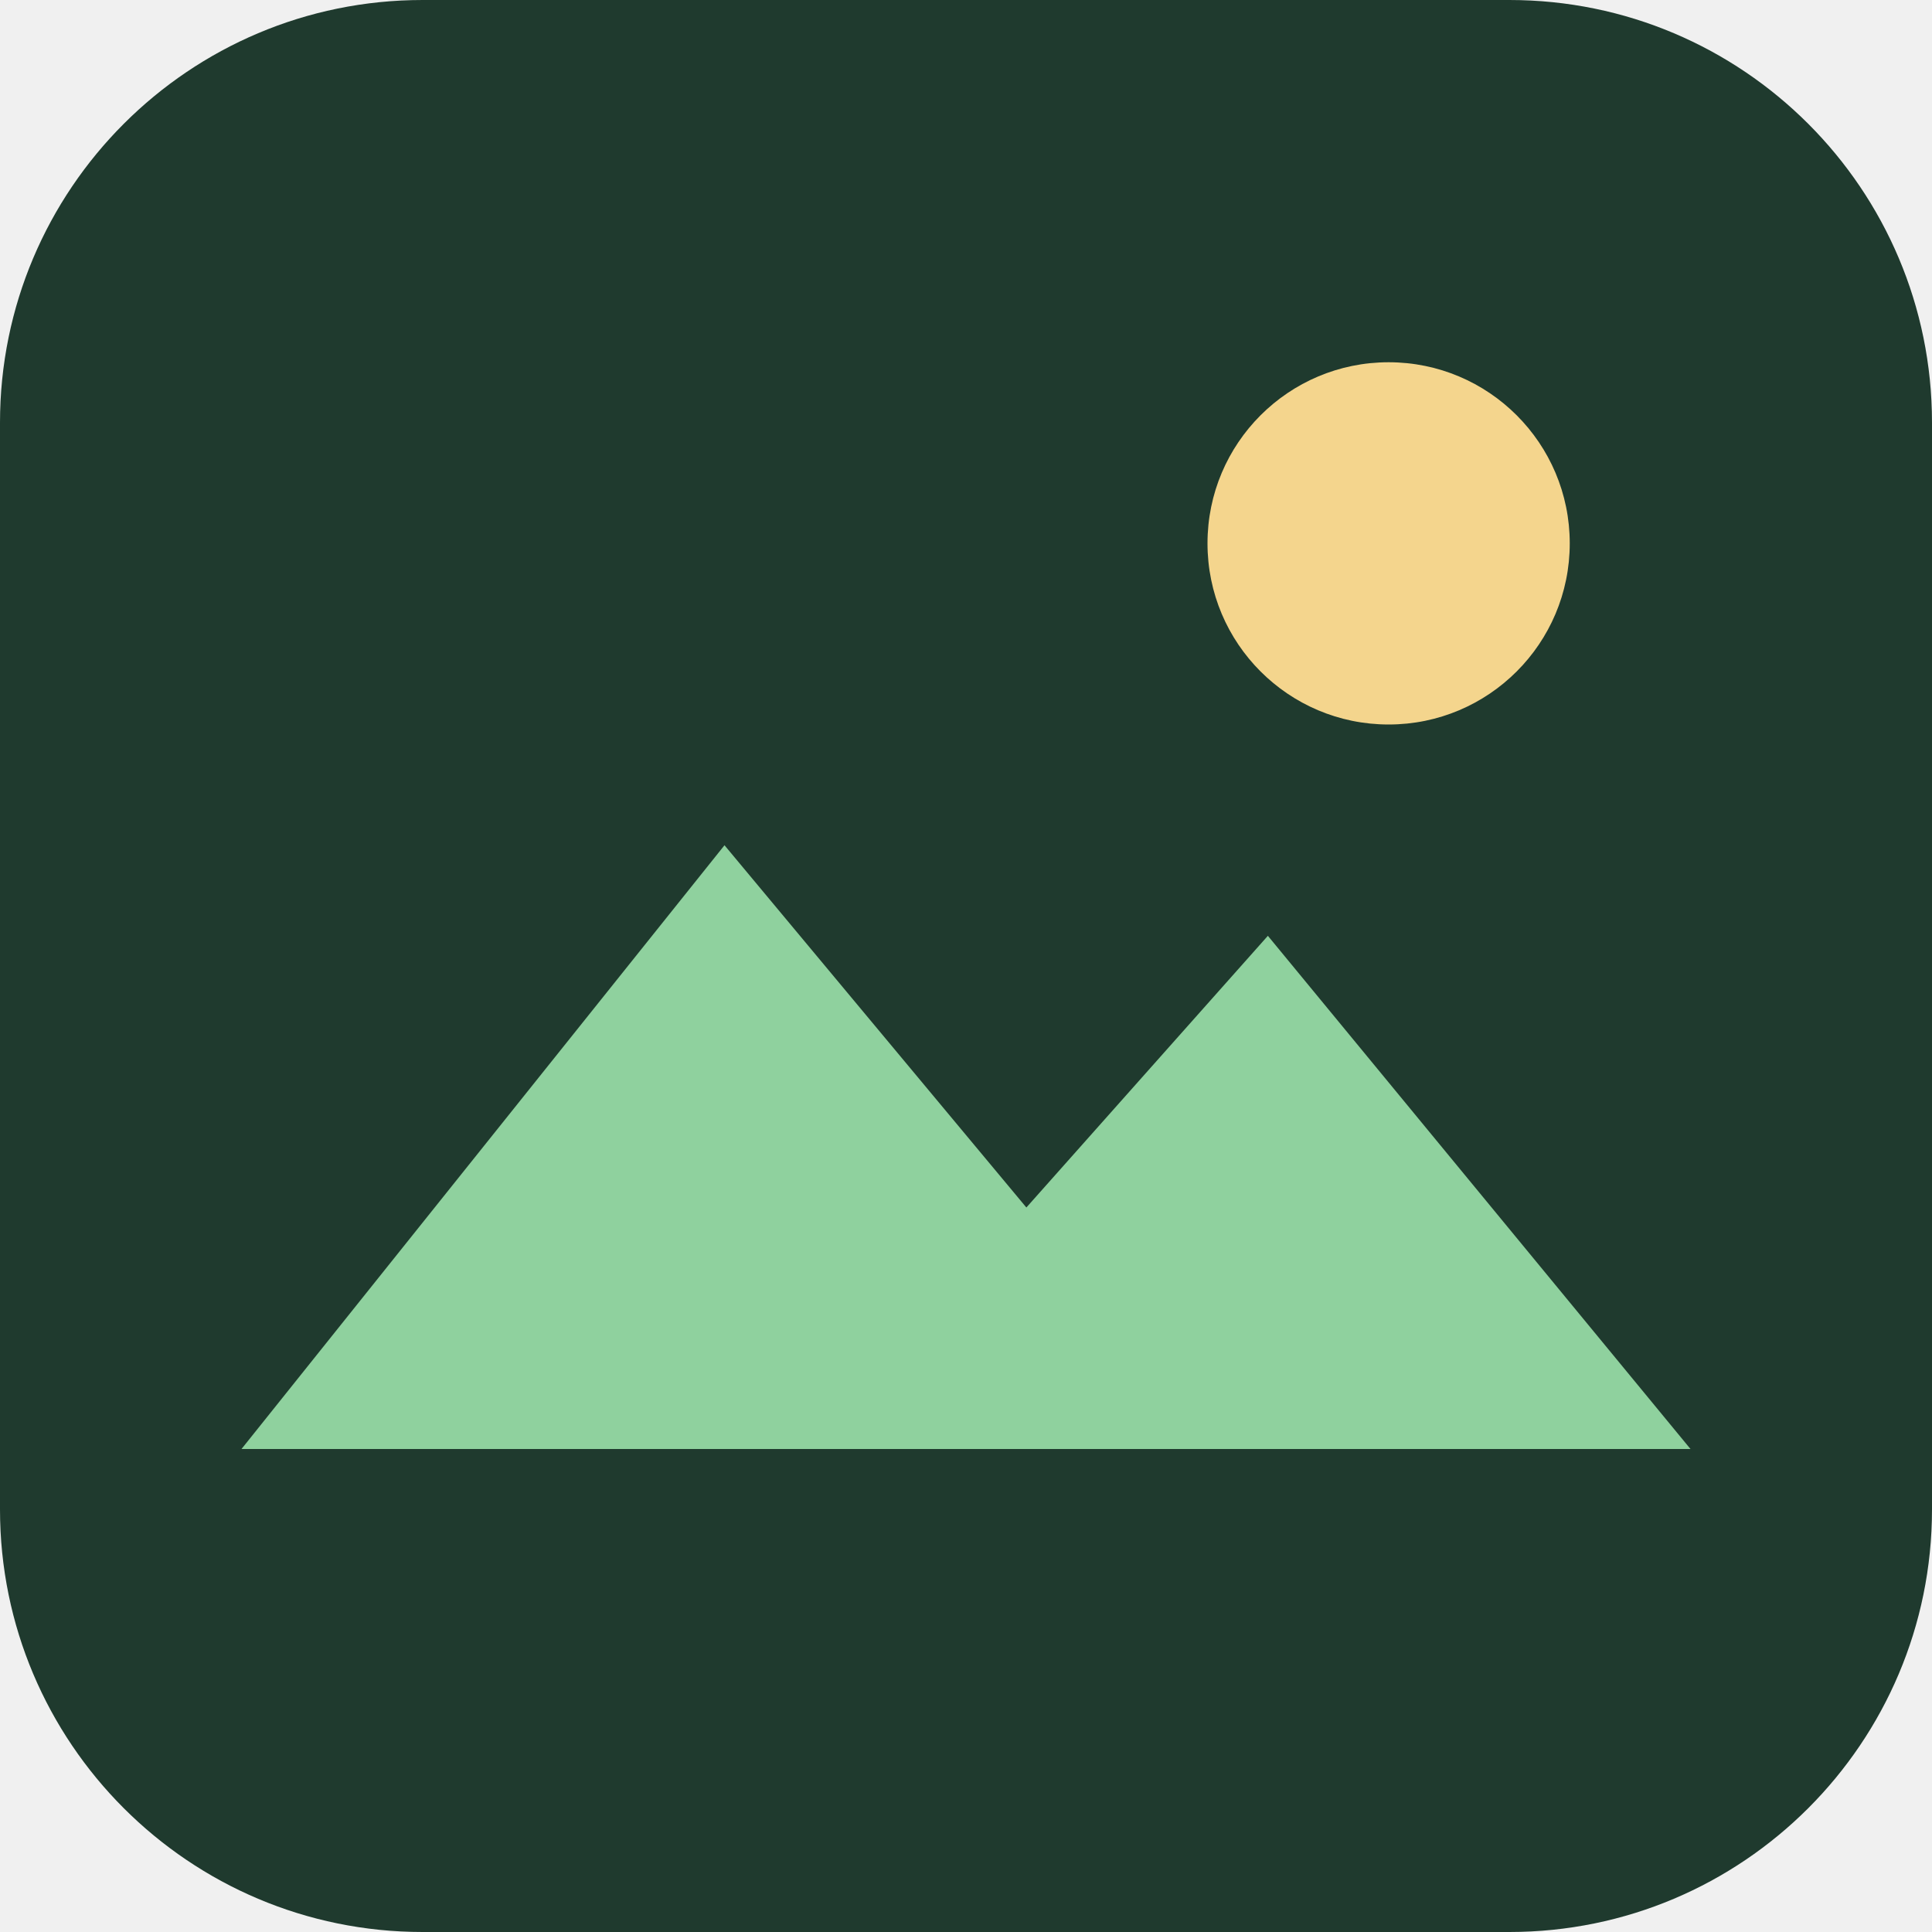
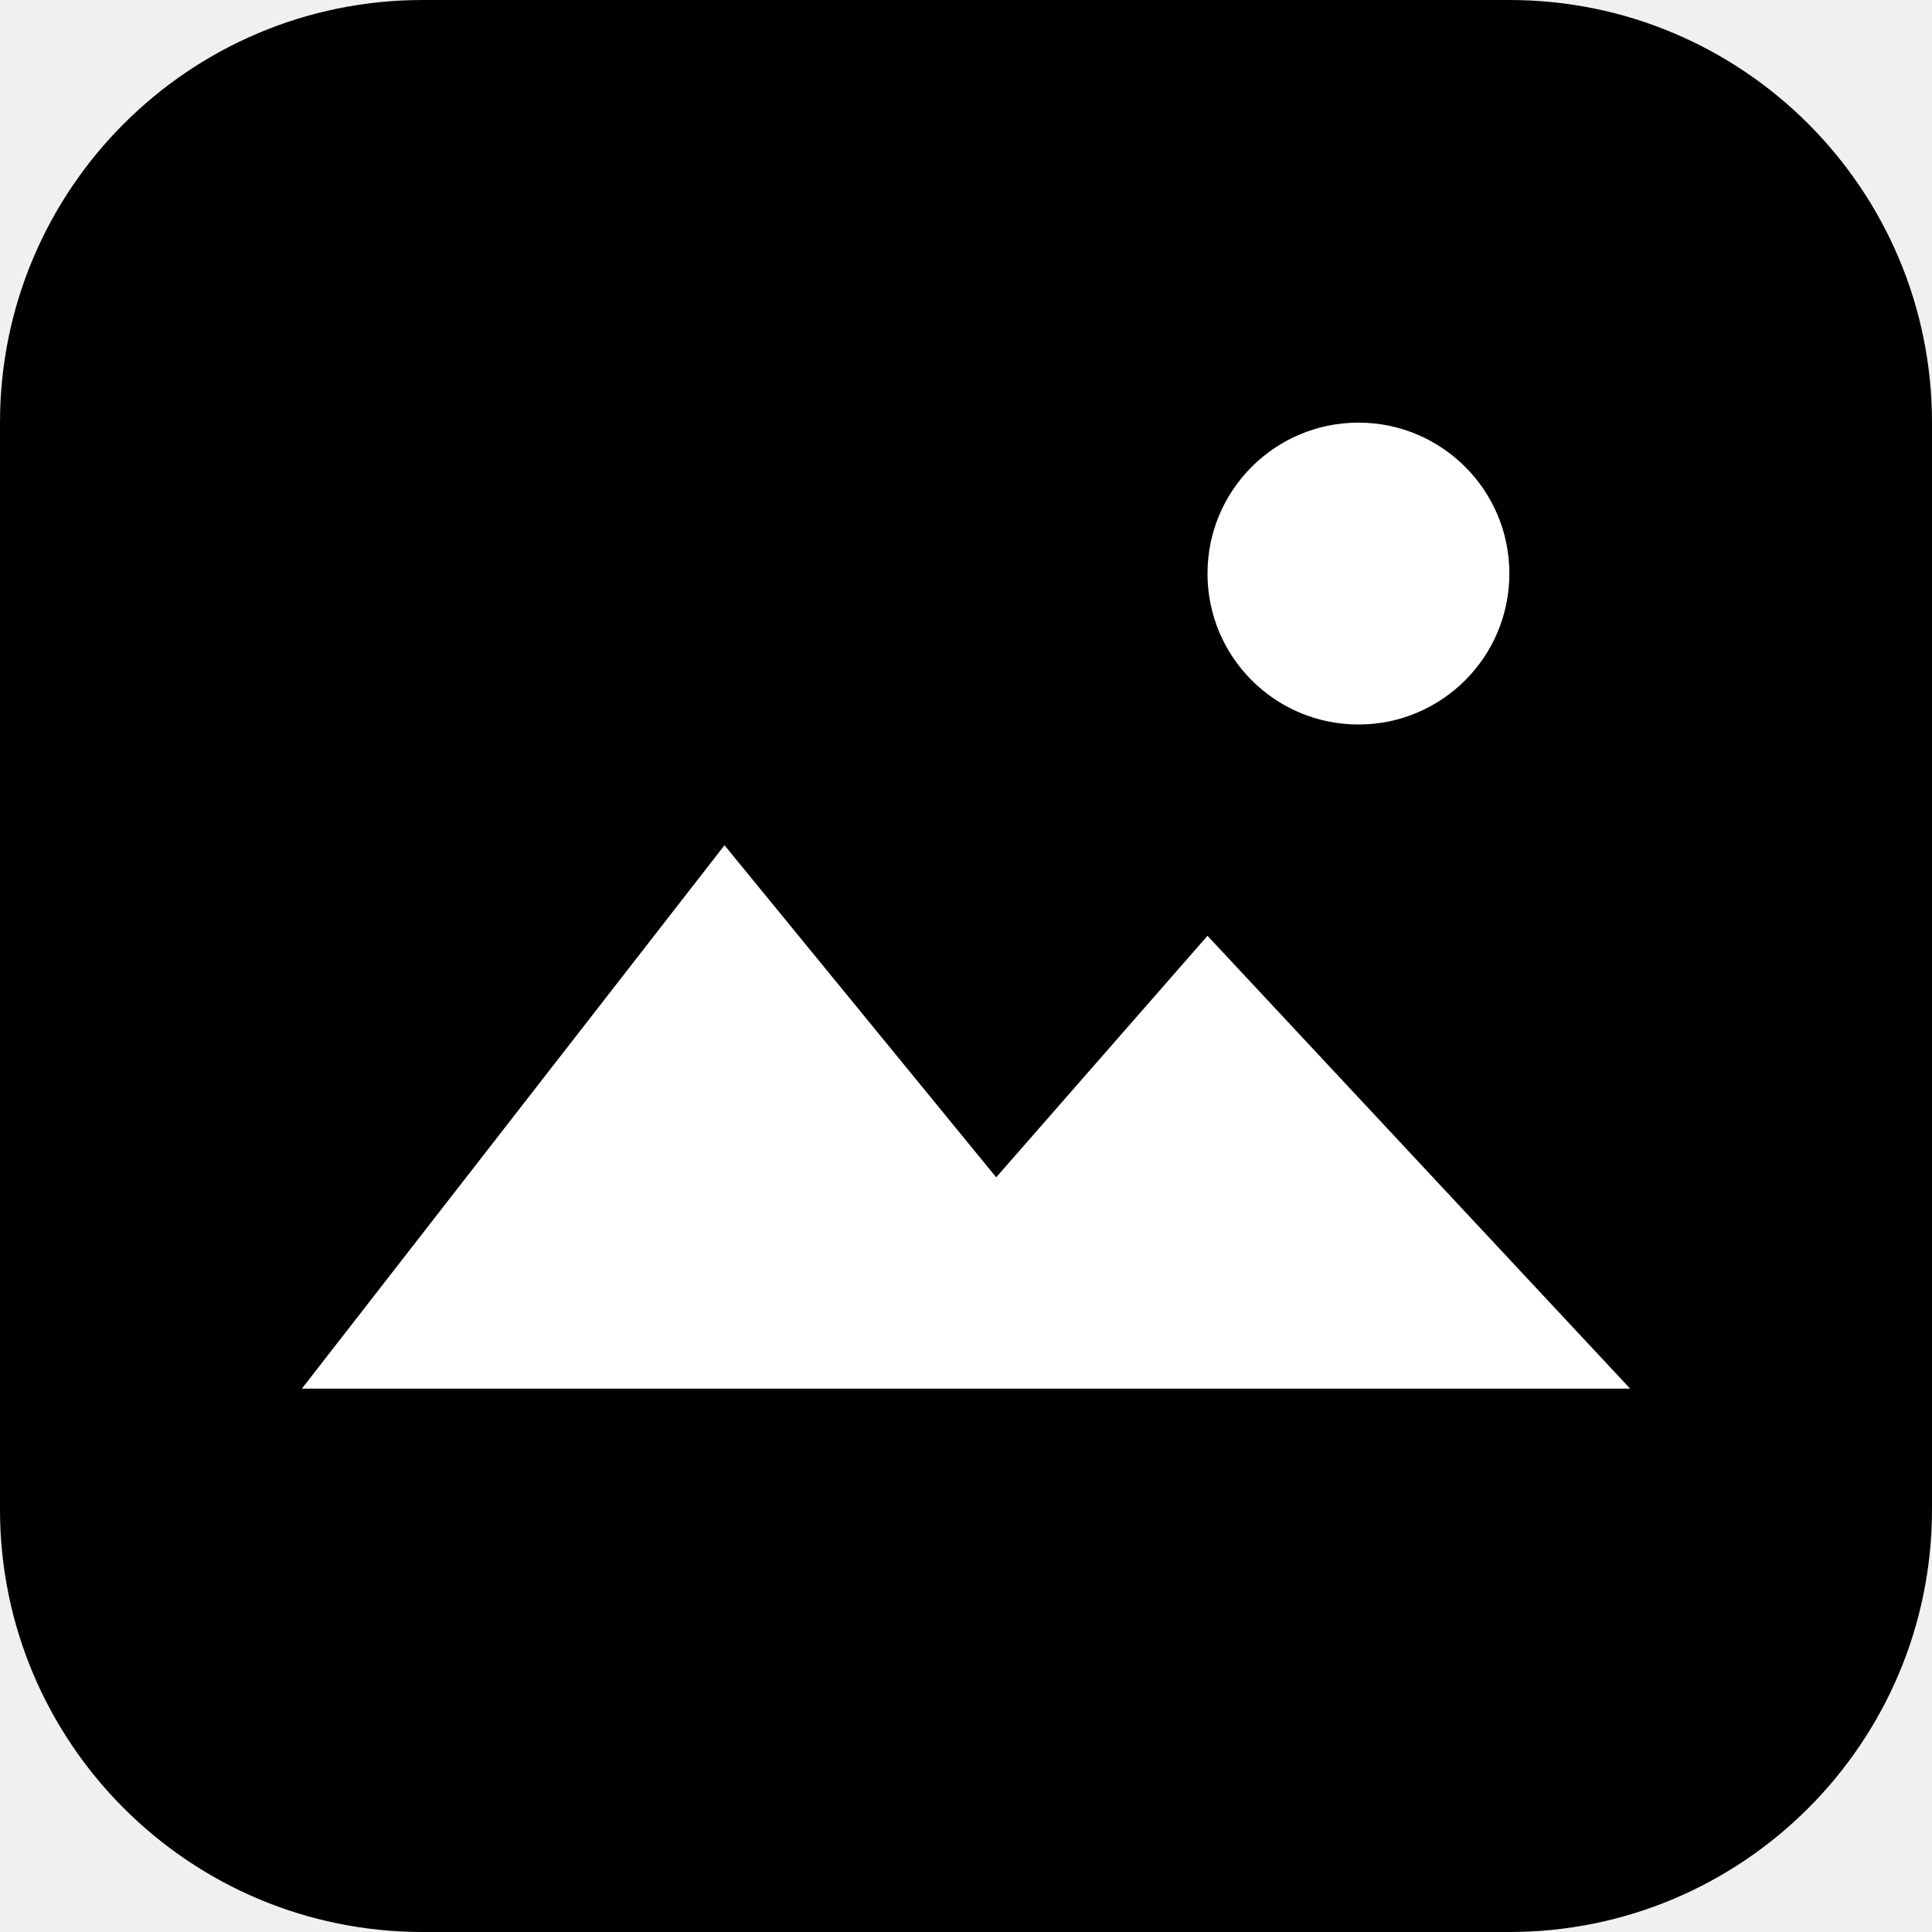
<svg xmlns="http://www.w3.org/2000/svg" viewBox="0 0 64 64">
-   <rect width="64" height="64" rx="14" fill="#1f3a2e" />
-   <path d="M8 48l16-20 10 12 8-9 14 17z" fill="#8fd19e" />
-   <circle cx="46" cy="18" r="6" fill="#f4d58d" />
+   <rect width="64" height="64" rx="14" fill="#000" />
+   <path d="M10 46l14-18 9 11 7-8 14 15z" fill="#fff" />
+   <circle cx="45" cy="19" r="5" fill="#fff" />
</svg>
